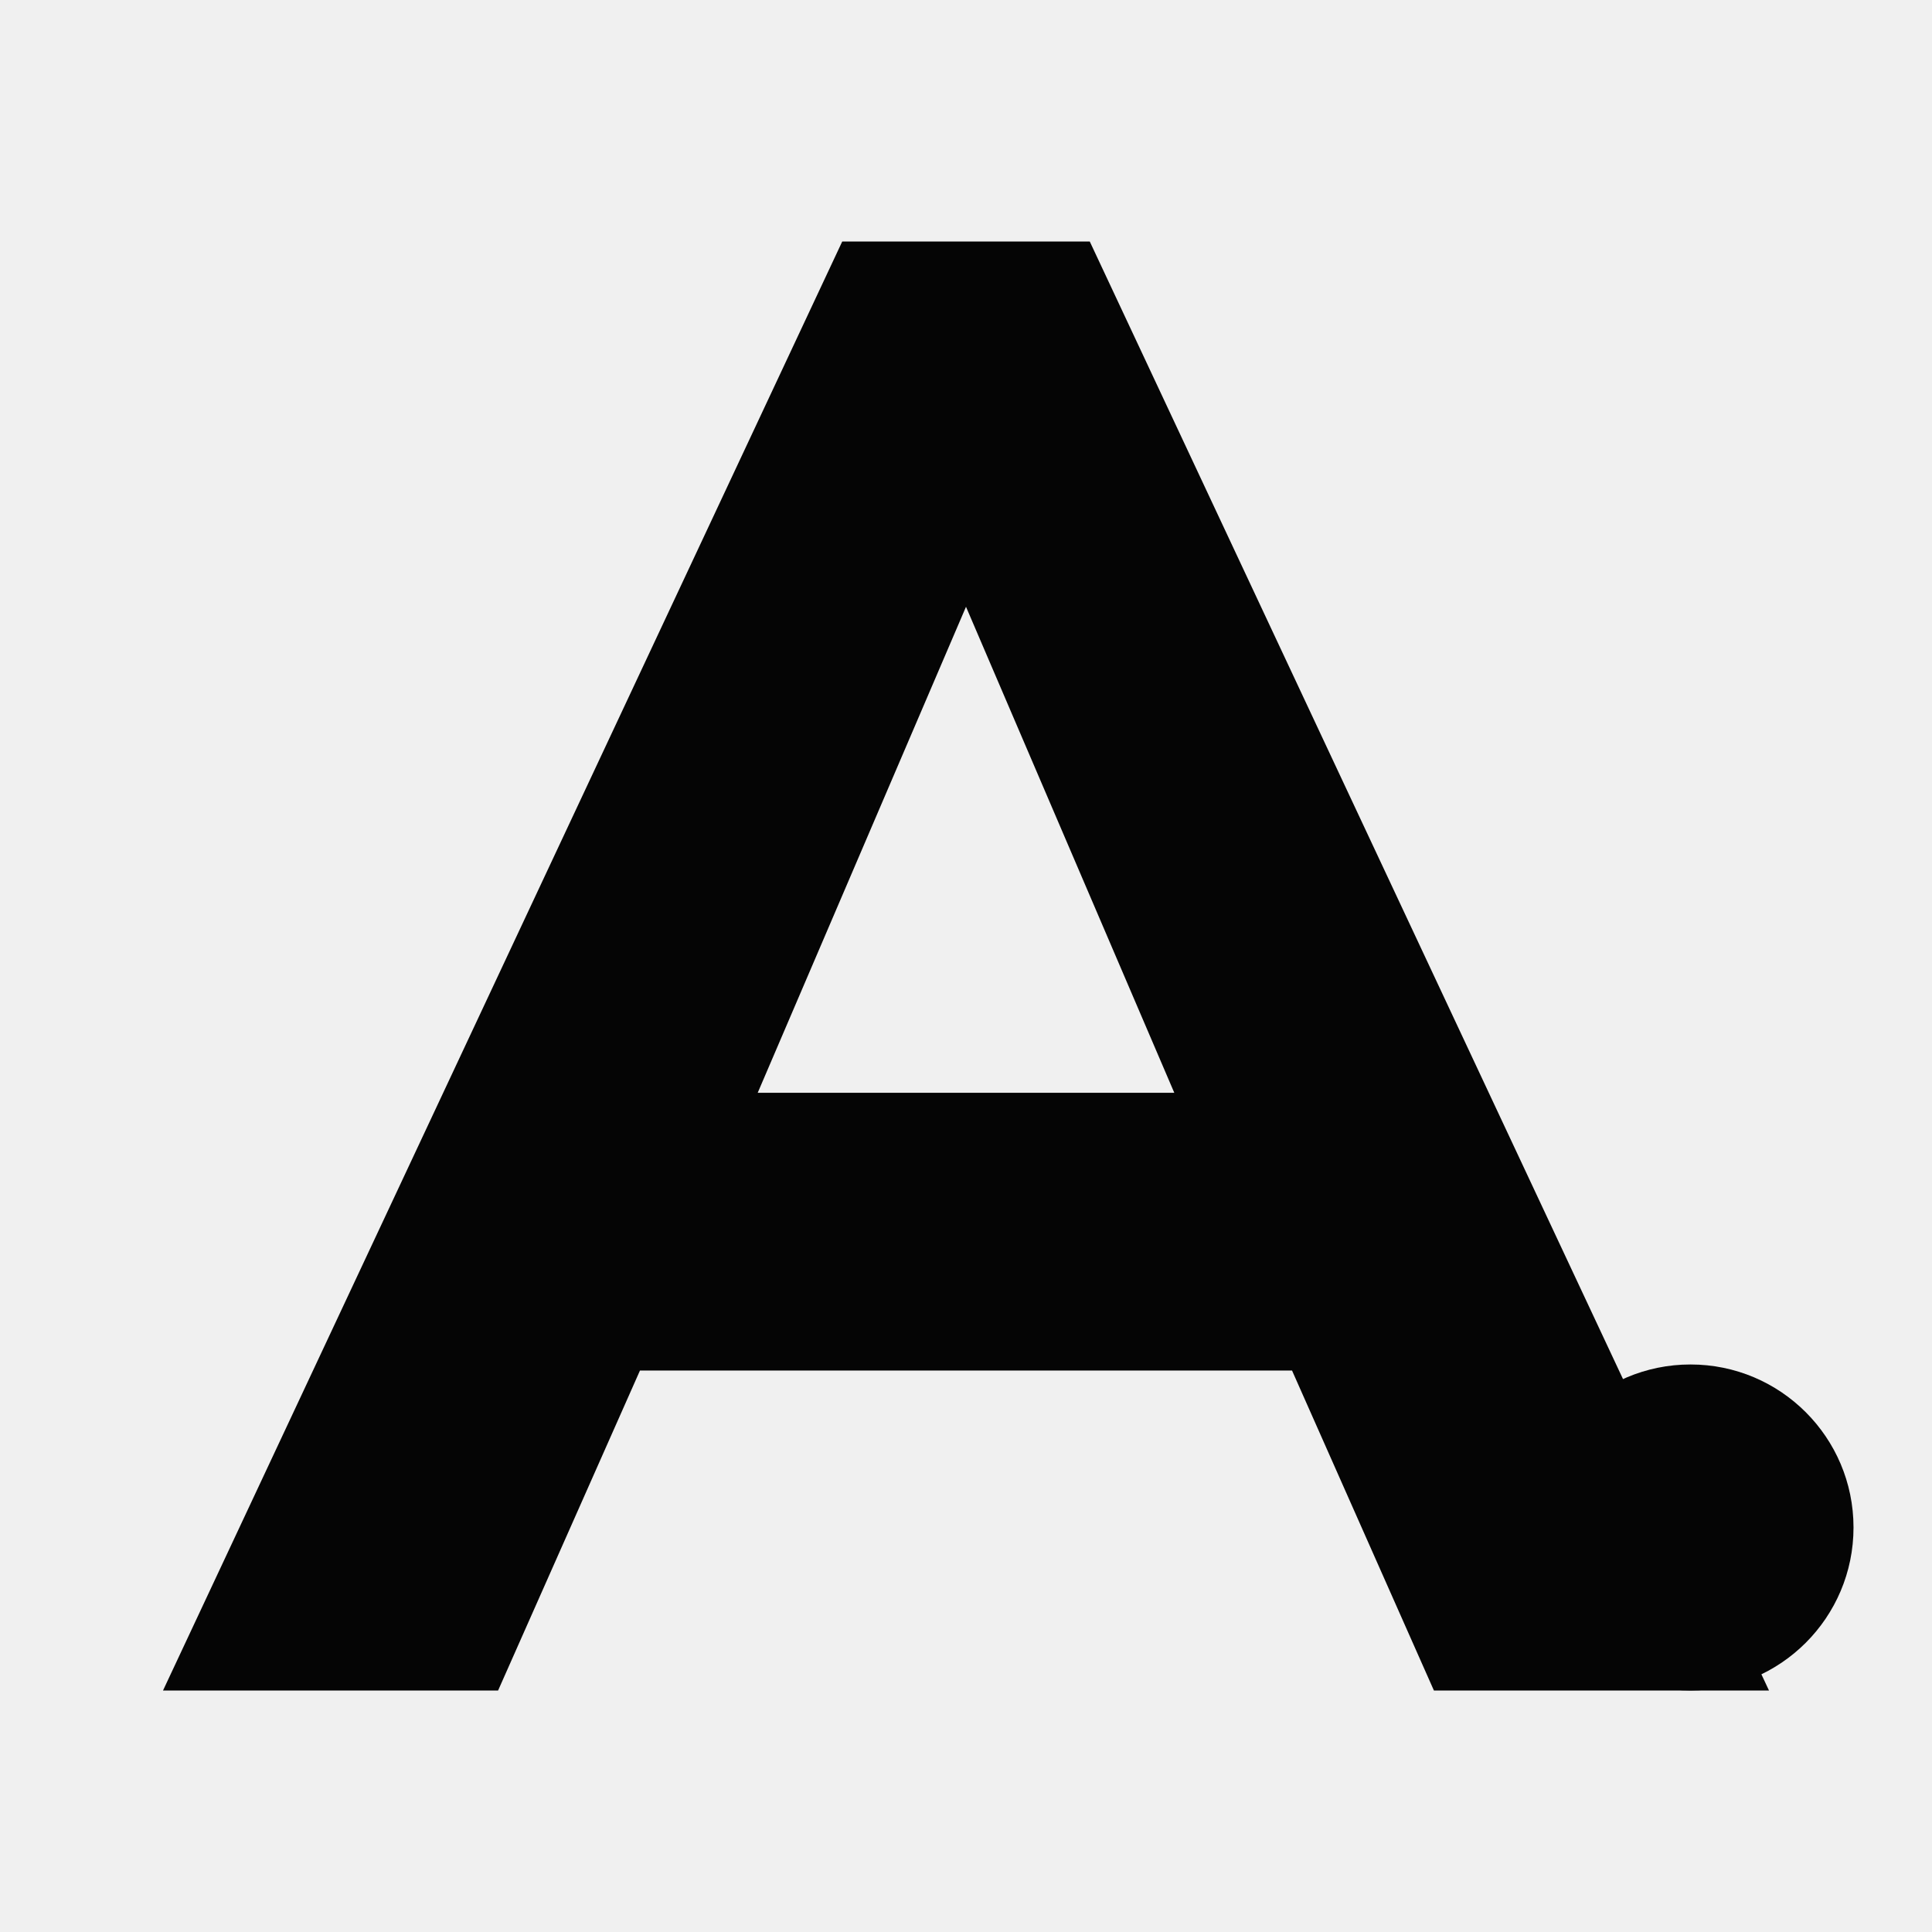
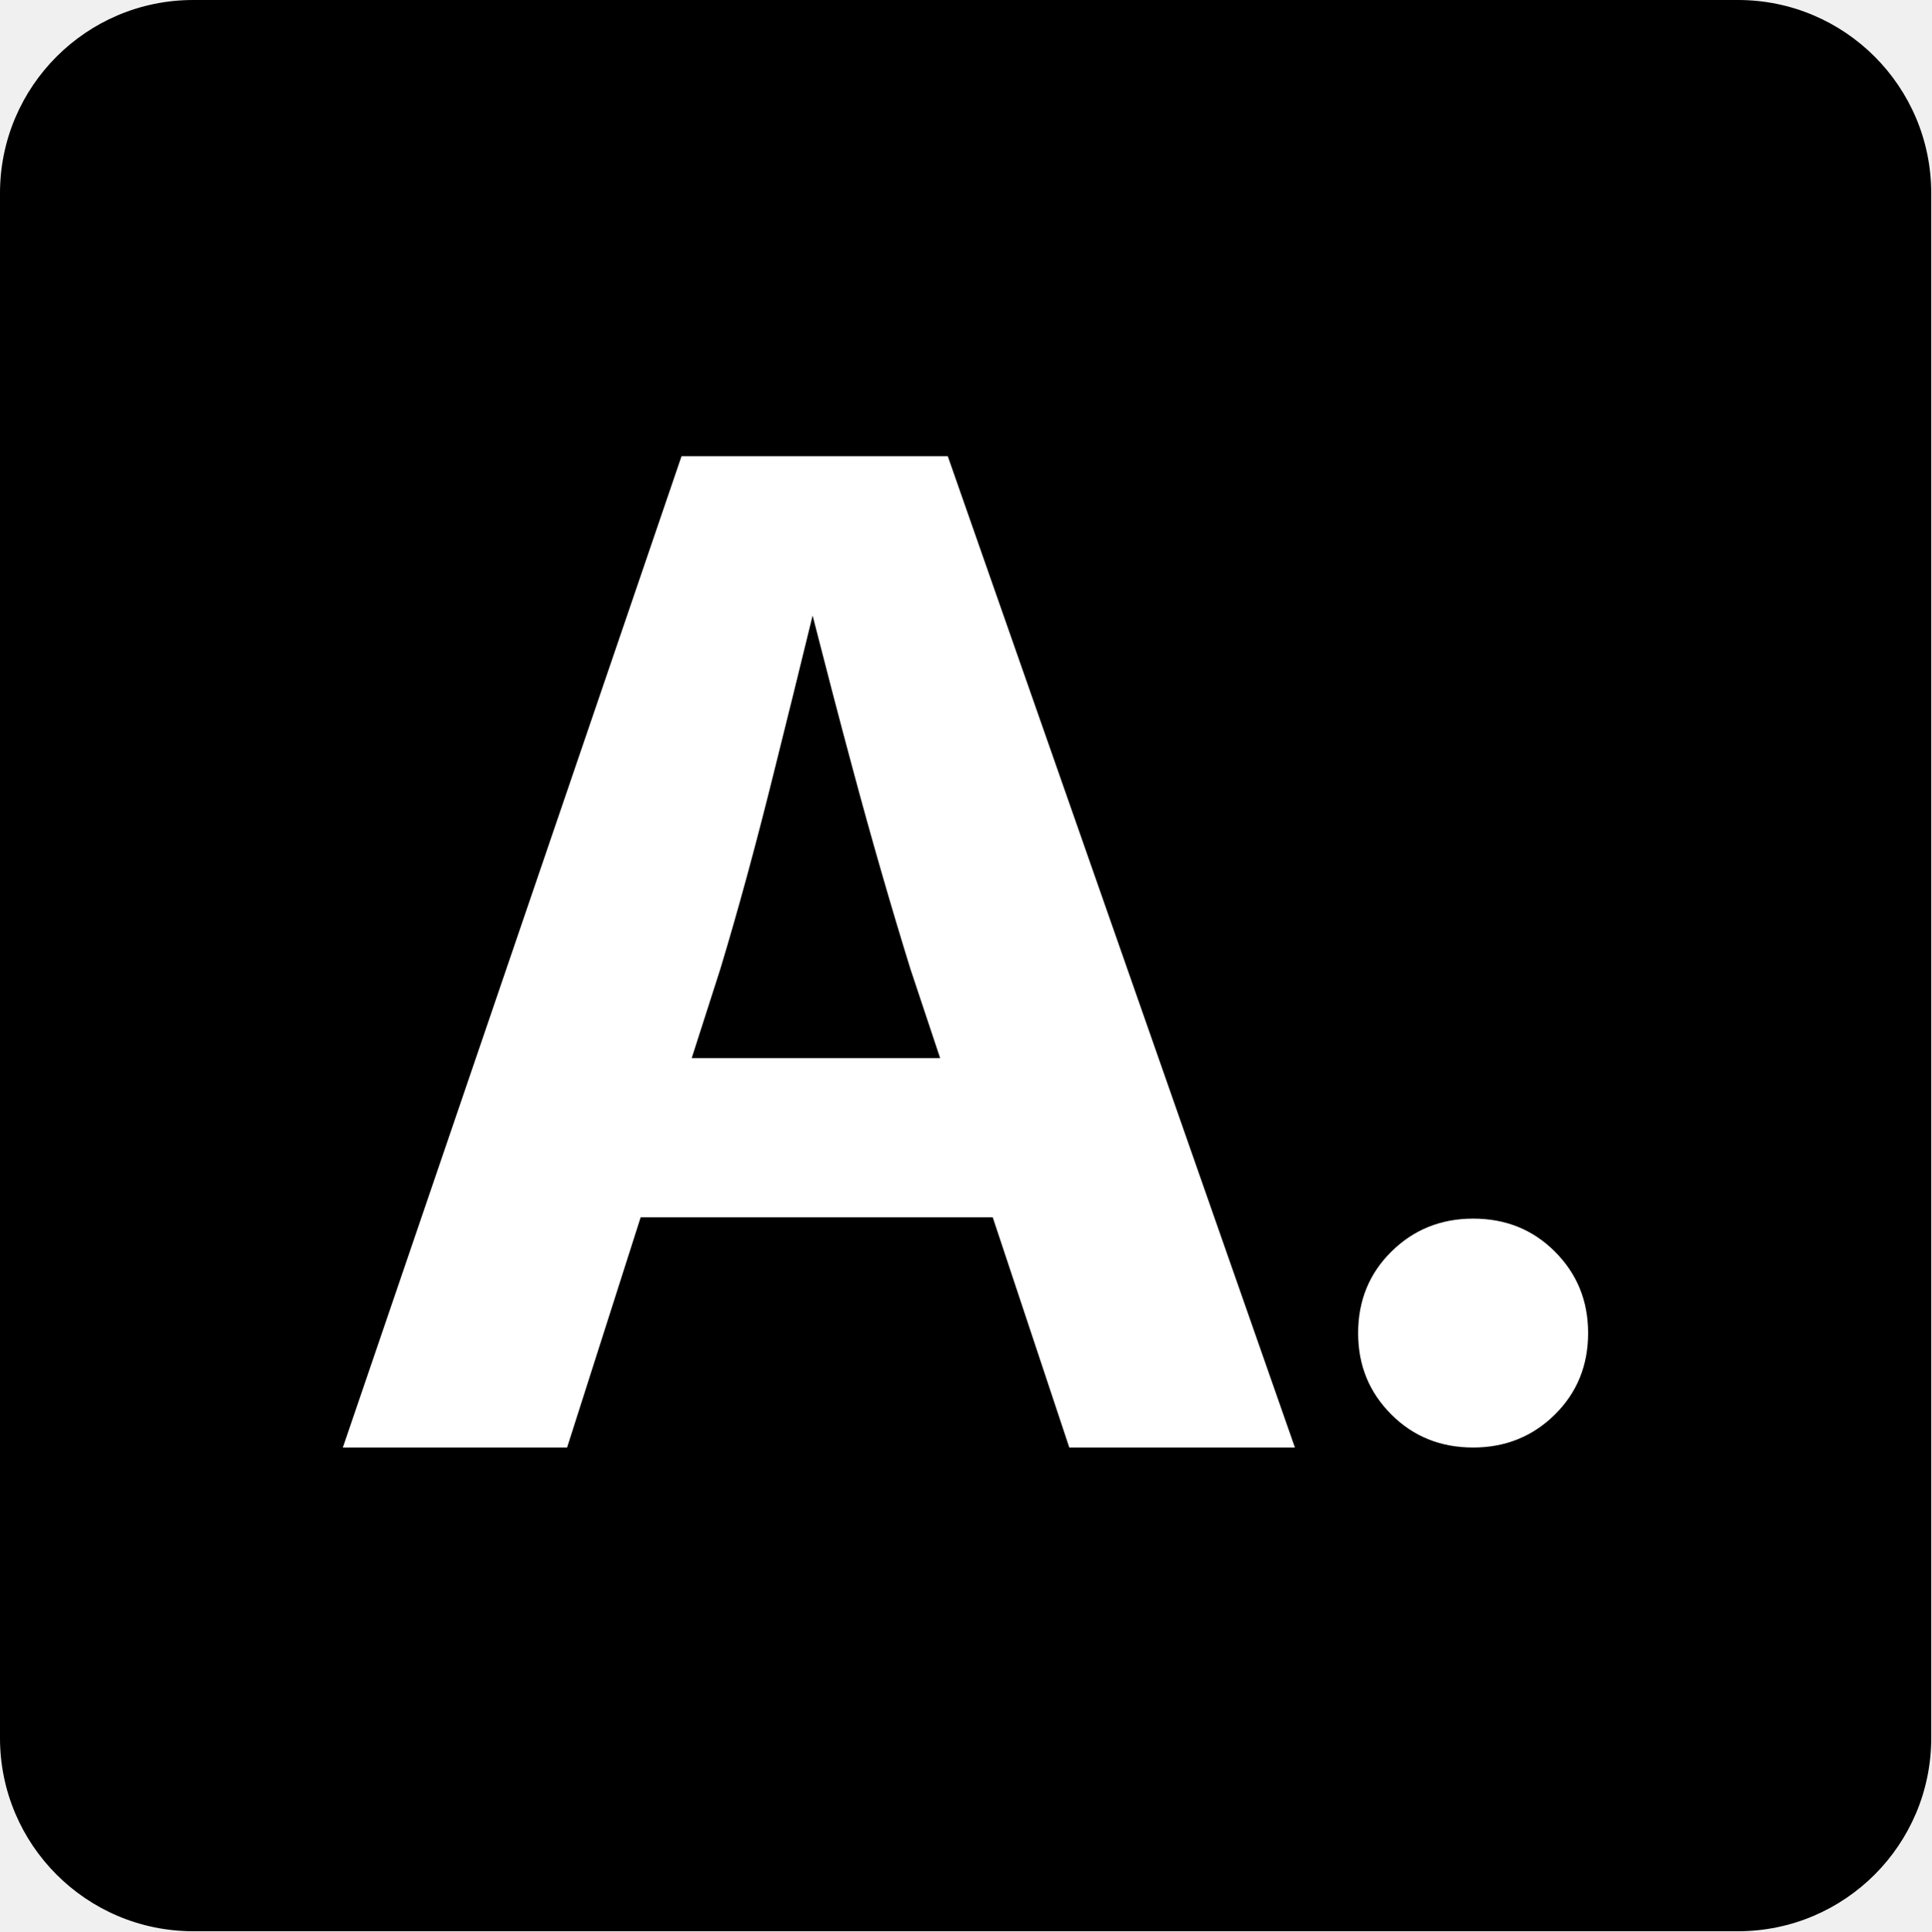
- <svg xmlns="http://www.w3.org/2000/svg" viewBox="0 0 64 64">
-   <style>
-     .mark { fill: #050505; }
-     @media (prefers-color-scheme: dark) {
-       .mark { fill: #ffffff; }
-     }
-   </style>
-   <path class="mark" d="M5.4 56 27.9 8h8.2l22.5 48H47.5l-4.7-10.6H21.2L16.5 56H5.4Zm19.7-19.8h13.8L32 20.1 25.1 36.2Z" />
-   <circle class="mark" cx="56" cy="50.6" r="5.4" />
+ <svg xmlns="http://www.w3.org/2000/svg" id="Layer_1" version="1.1" viewBox="0 0 70.87 70.87">
+   <defs>
+     <style>
+       .st0 {
+         fill: #fff;
+       }
+     </style>
+   </defs>
+   <rect width="70.87" height="70.87" rx="7.09" ry="7.09" />
+   <g>
+     <path class="st0" d="M39.24,53.12h8.28l-12.74-36.38h-9.77l-12.43,36.38h8.23l2.7-8.45h12.92l2.81,8.45ZM25.38,38.84l1.05-3.27c.67-2.21,1.34-4.68,2.01-7.39.44-1.76.9-3.62,1.38-5.59.5,1.95.98,3.8,1.45,5.54.72,2.69,1.44,5.17,2.14,7.43l1.09,3.27h-9.12Z" />
+     <path class="st0" d="M54.06,53.12c-1.19,0-2.19-.4-3-1.21s-1.22-1.8-1.22-2.99.41-2.19,1.22-2.99,1.81-1.21,3-1.21,2.19.4,3,1.21,1.22,1.8,1.22,2.99-.41,2.19-1.22,2.99-1.81,1.21-3,1.21Z" />
+   </g>
</svg>
